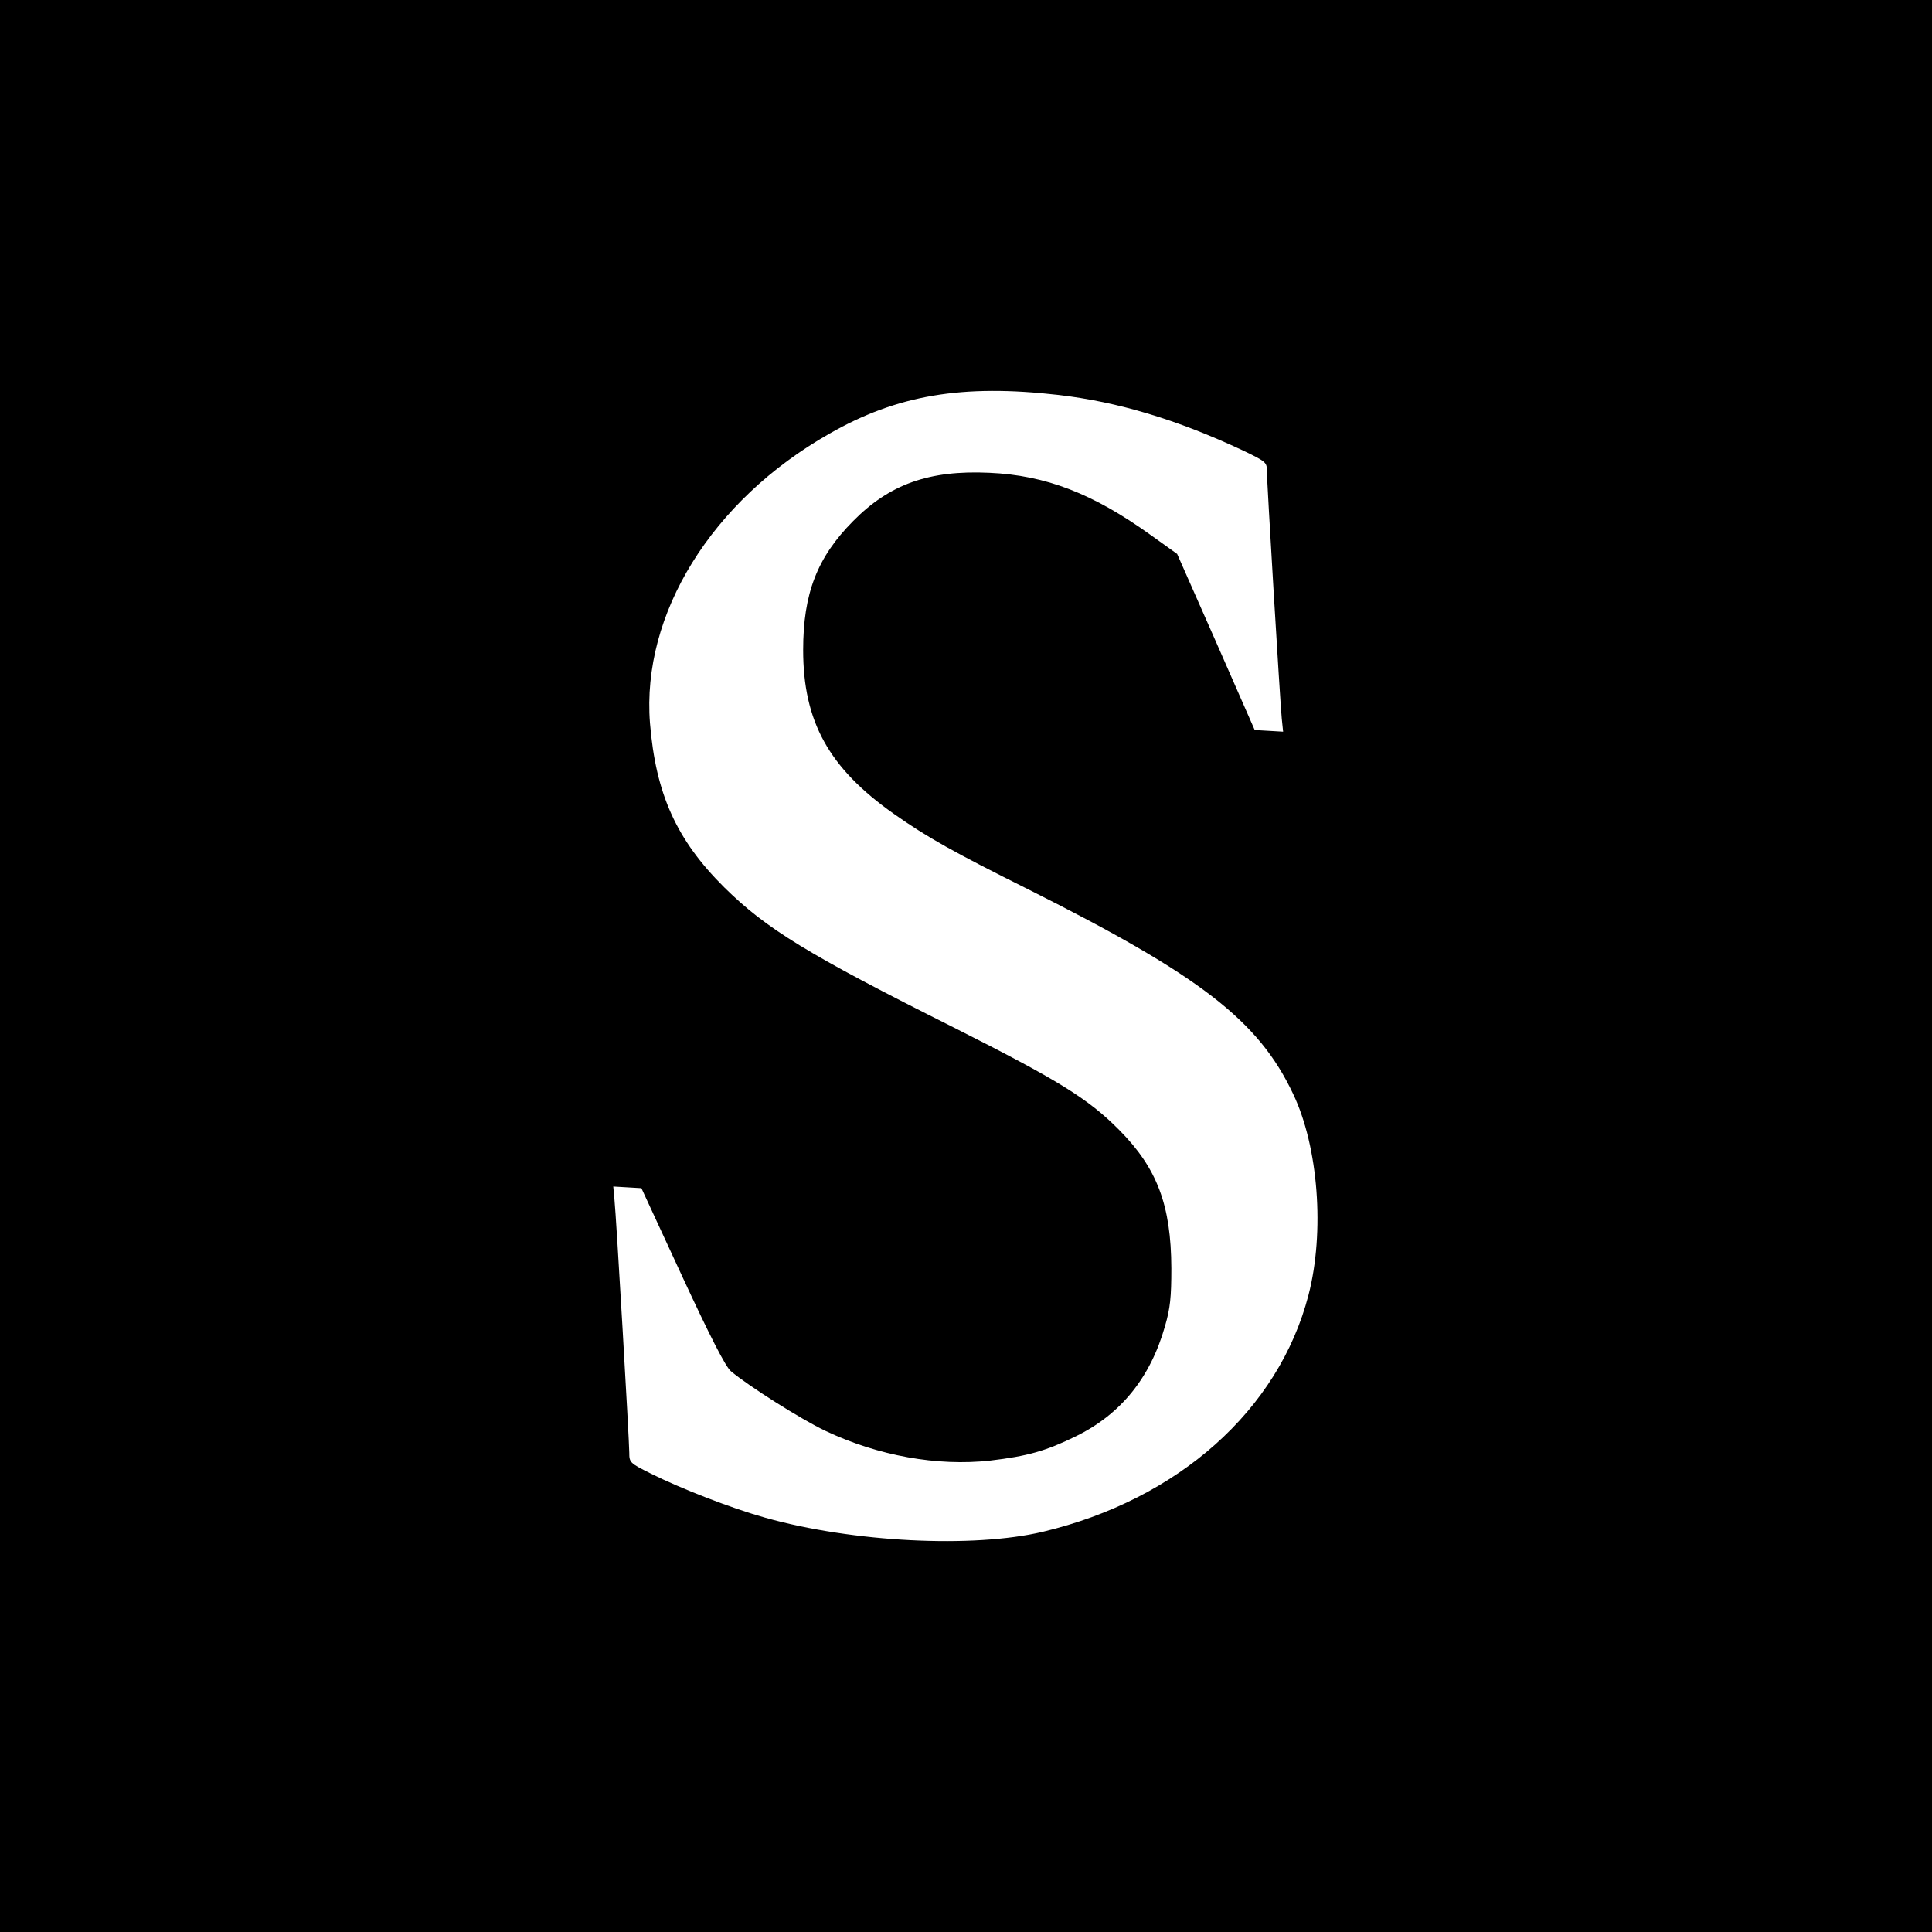
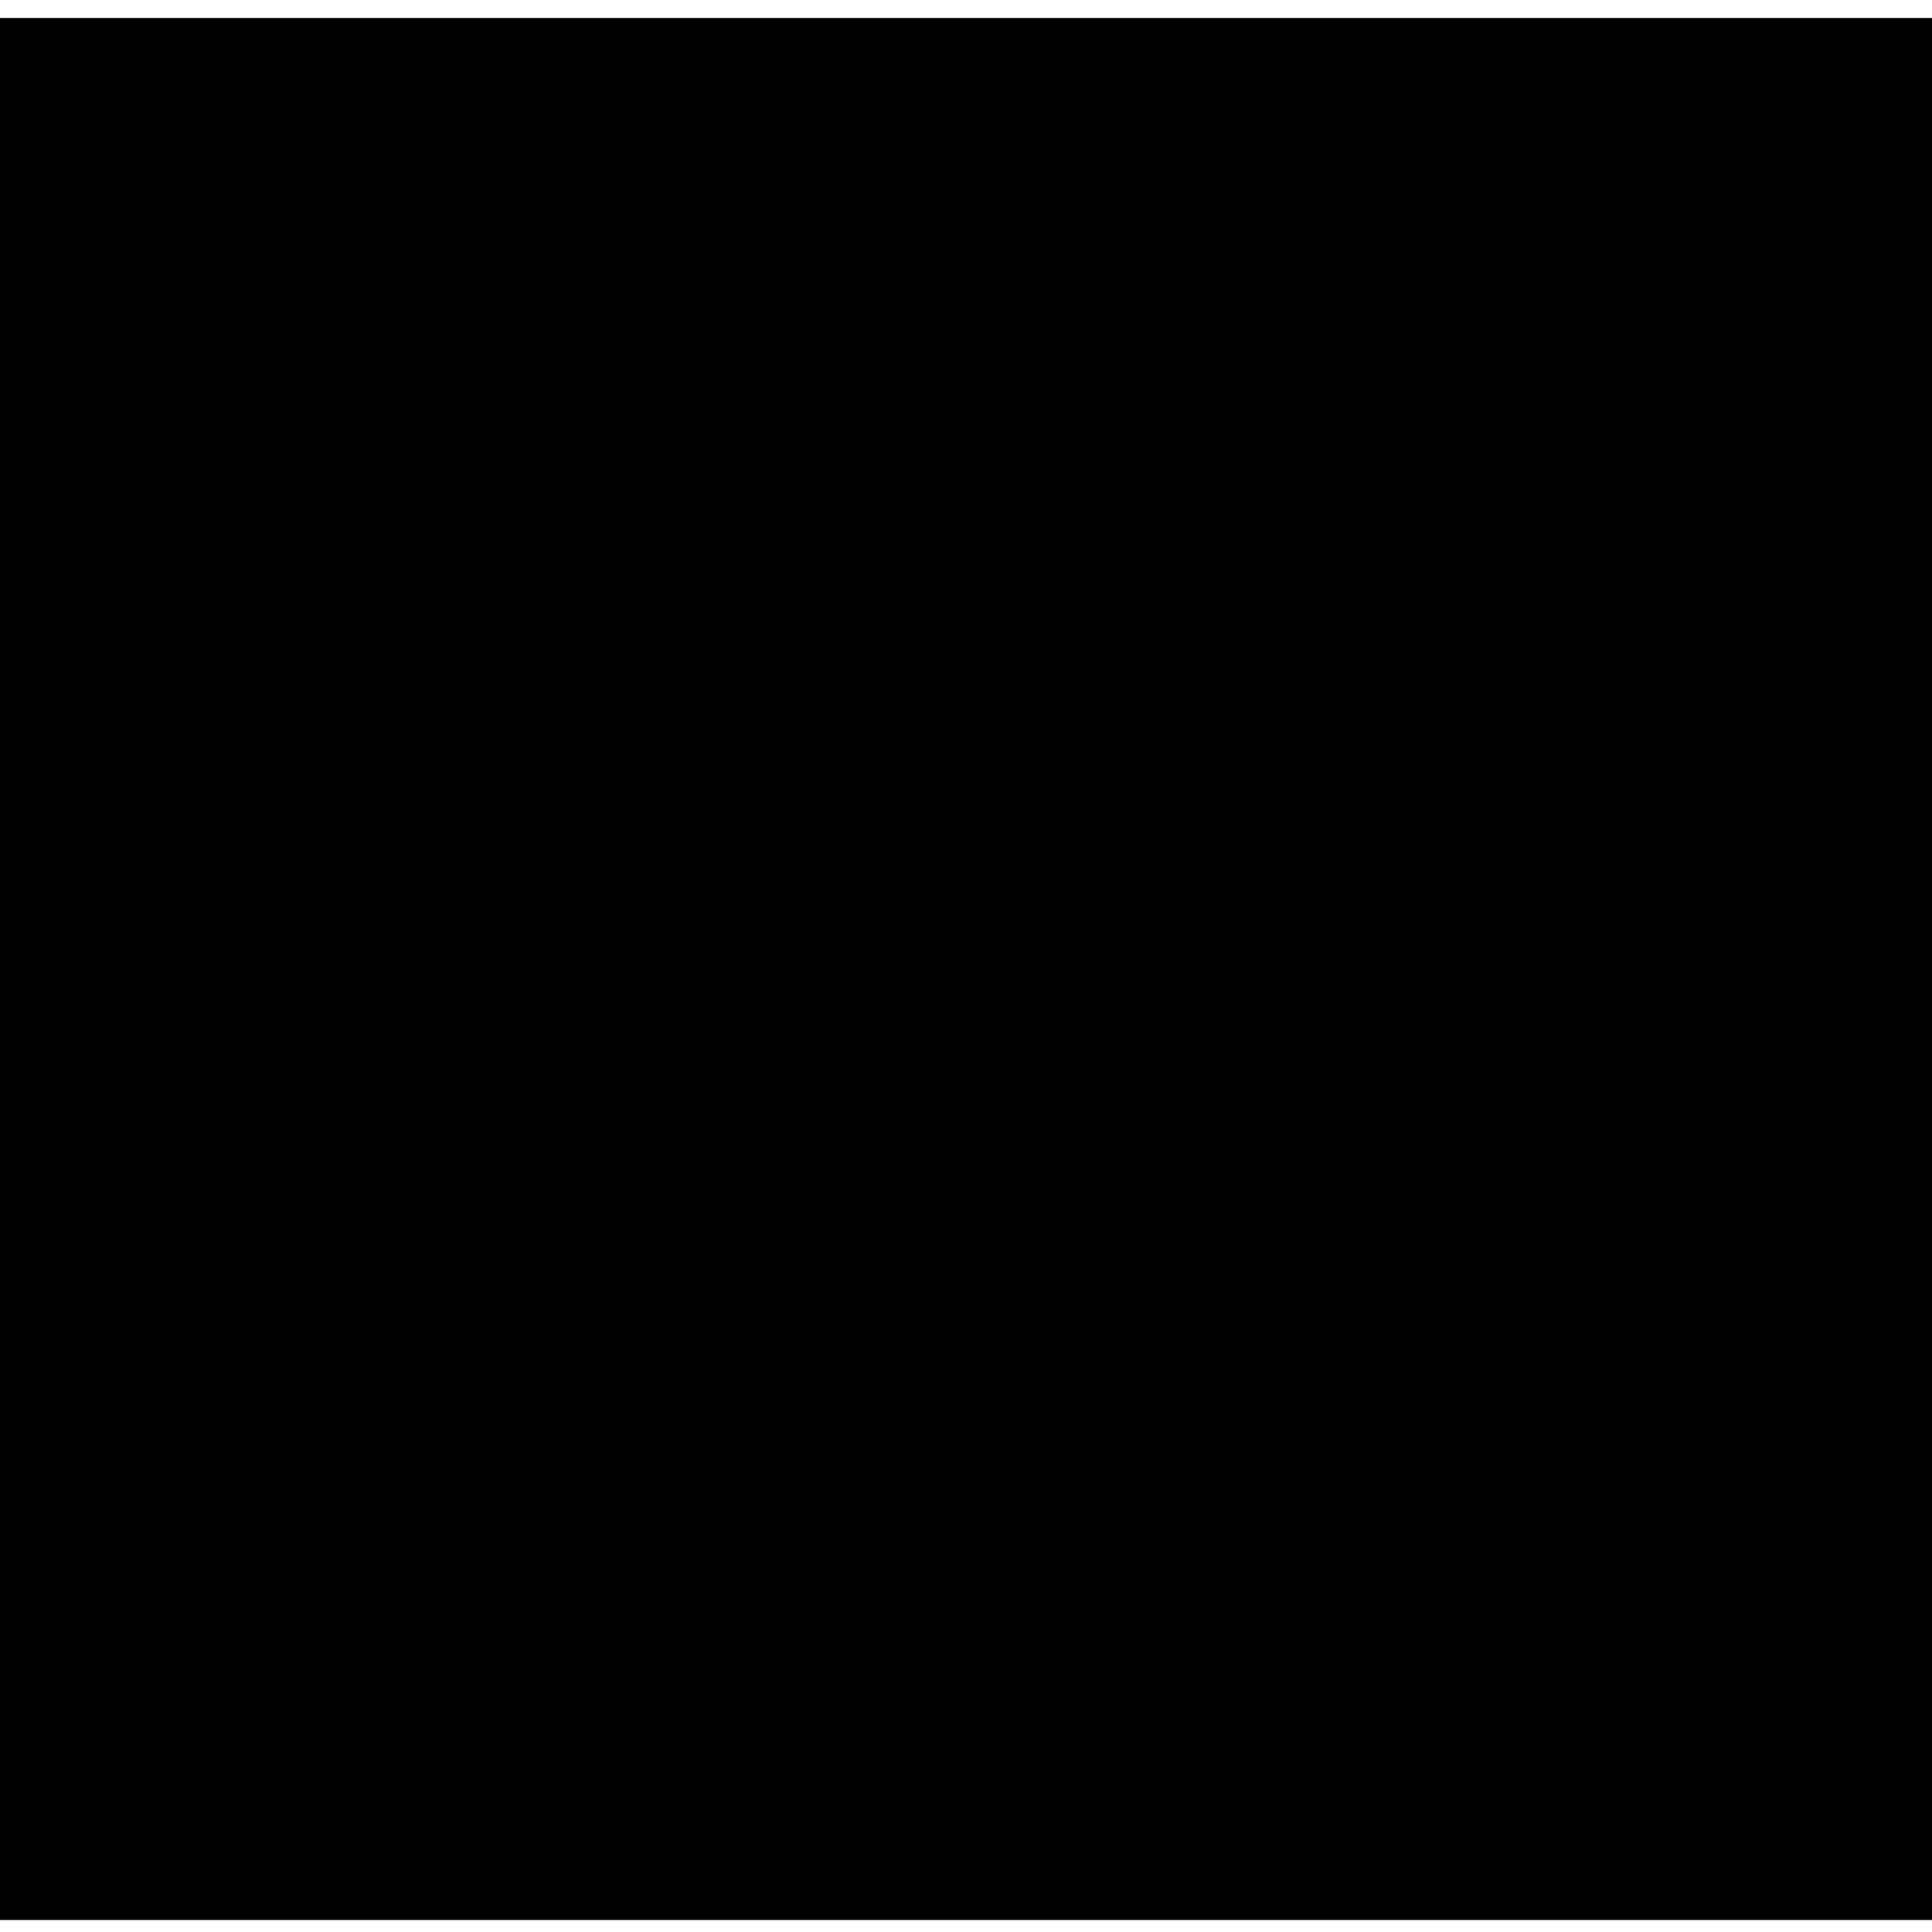
- <svg xmlns="http://www.w3.org/2000/svg" version="1.0" width="700pt" height="700pt" viewBox="0 0 700 700" preserveAspectRatio="xMidYMid meet">
-   <g transform="translate(0,700) scale(0.1,-0.1)" fill="#000000" stroke="none">
-     <path d="M0 3500 l0 -3500 3500 0 3500 0 0 3500 0 3500 -3500 0 -3500 0 0 -3500z m3835 2069 c215 -25 429 -89 668 -201 81 -39 87 -43 87 -71 0 -41 48 -839 54 -900 l5 -48 -51 3 -52 3 -140 319 -141 319 -95 68 c-210 151 -381 217 -586 226 -217 10 -361 -41 -493 -175 -130 -131 -181 -262 -181 -467 0 -259 93 -428 329 -594 119 -84 217 -139 490 -275 620 -311 831 -474 956 -739 92 -192 115 -501 56 -729 -108 -417 -472 -741 -963 -858 -253 -60 -688 -38 -1005 51 -122 34 -305 105 -415 160 -76 38 -78 40 -78 76 0 41 -47 853 -54 921 l-4 43 51 -3 51 -3 148 -320 c101 -218 157 -327 176 -343 64 -54 254 -174 342 -216 192 -91 407 -129 597 -108 136 16 203 35 311 88 163 80 270 212 323 399 19 65 23 105 23 210 -1 228 -51 362 -189 501 -112 113 -220 180 -599 371 -531 266 -680 358 -832 508 -173 172 -248 338 -269 595 -31 395 223 806 649 1048 246 141 483 181 831 141z" />
+ <svg xmlns="http://www.w3.org/2000/svg" version="1.0" width="322pt" height="322pt" viewBox="0 0 322 322" preserveAspectRatio="xMidYMid meet">
+   <g transform="translate(0,322) scale(0.1,-0.1)" fill="#000000" stroke="none">
+     <path d="M0 1605 l0 -1585 1610 0 1610 0 0 1585 0 1585 -1610 0 -1610 0 0 -1585z" />
  </g>
</svg>
